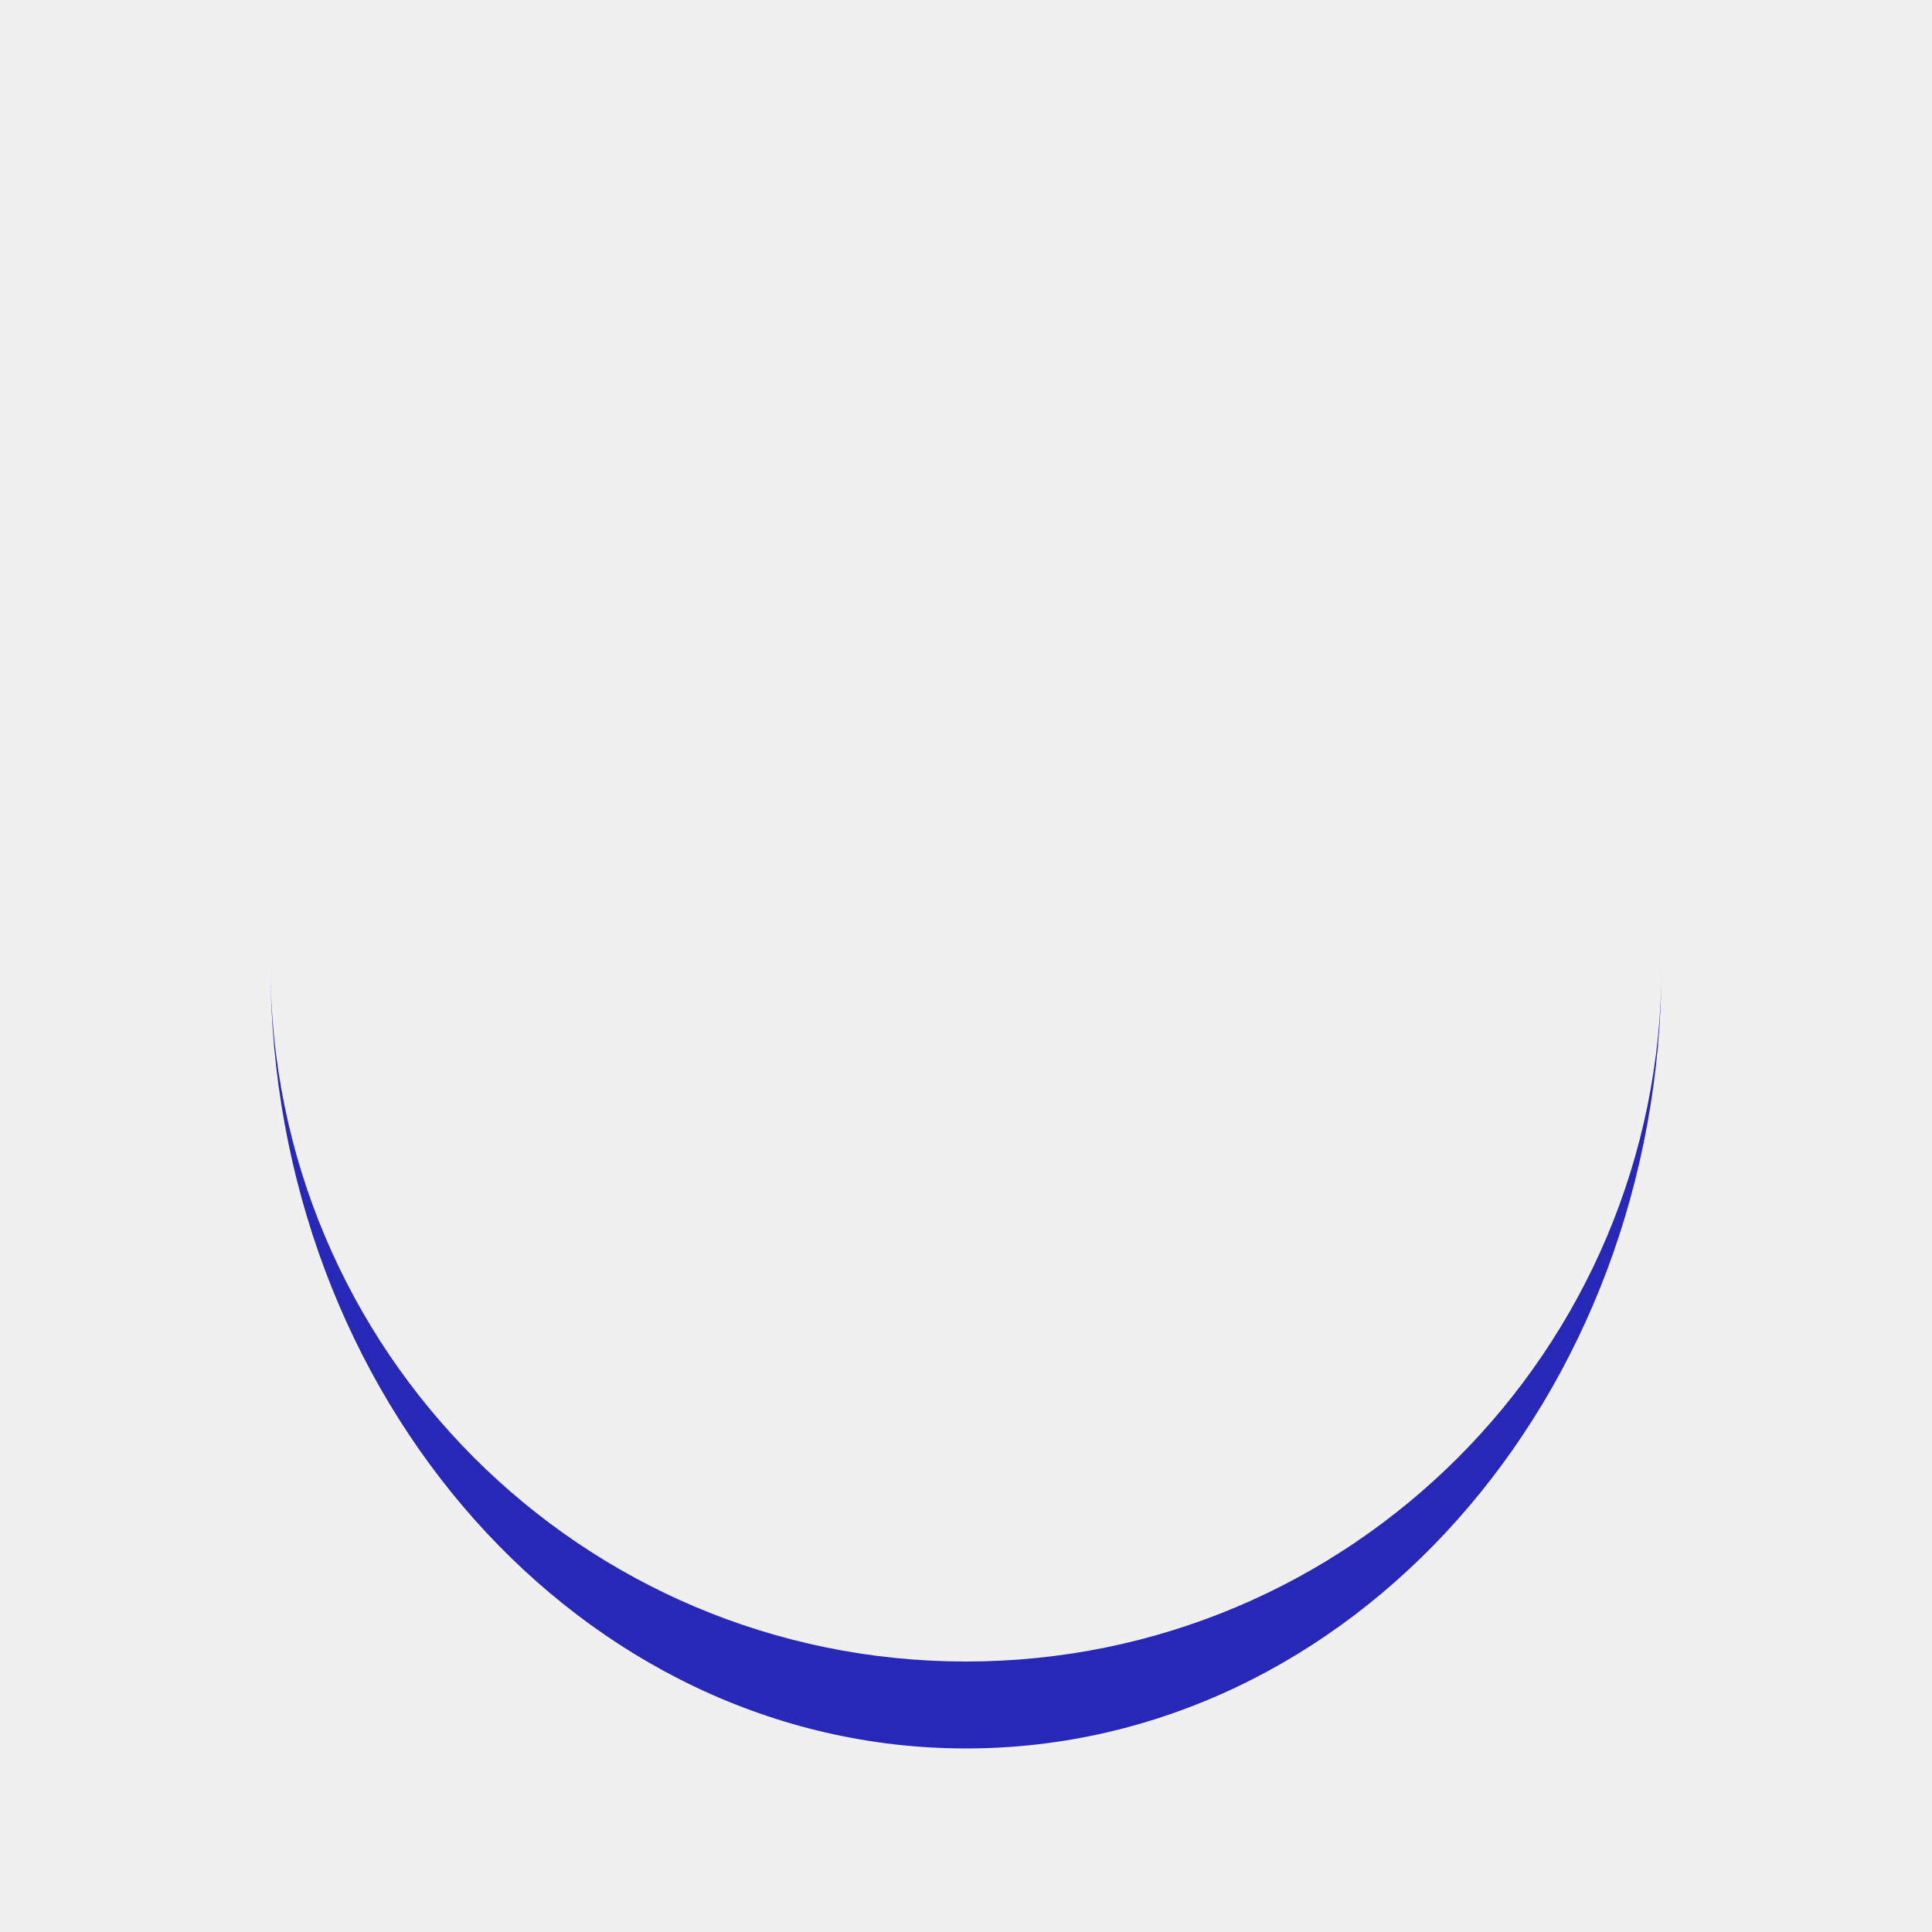
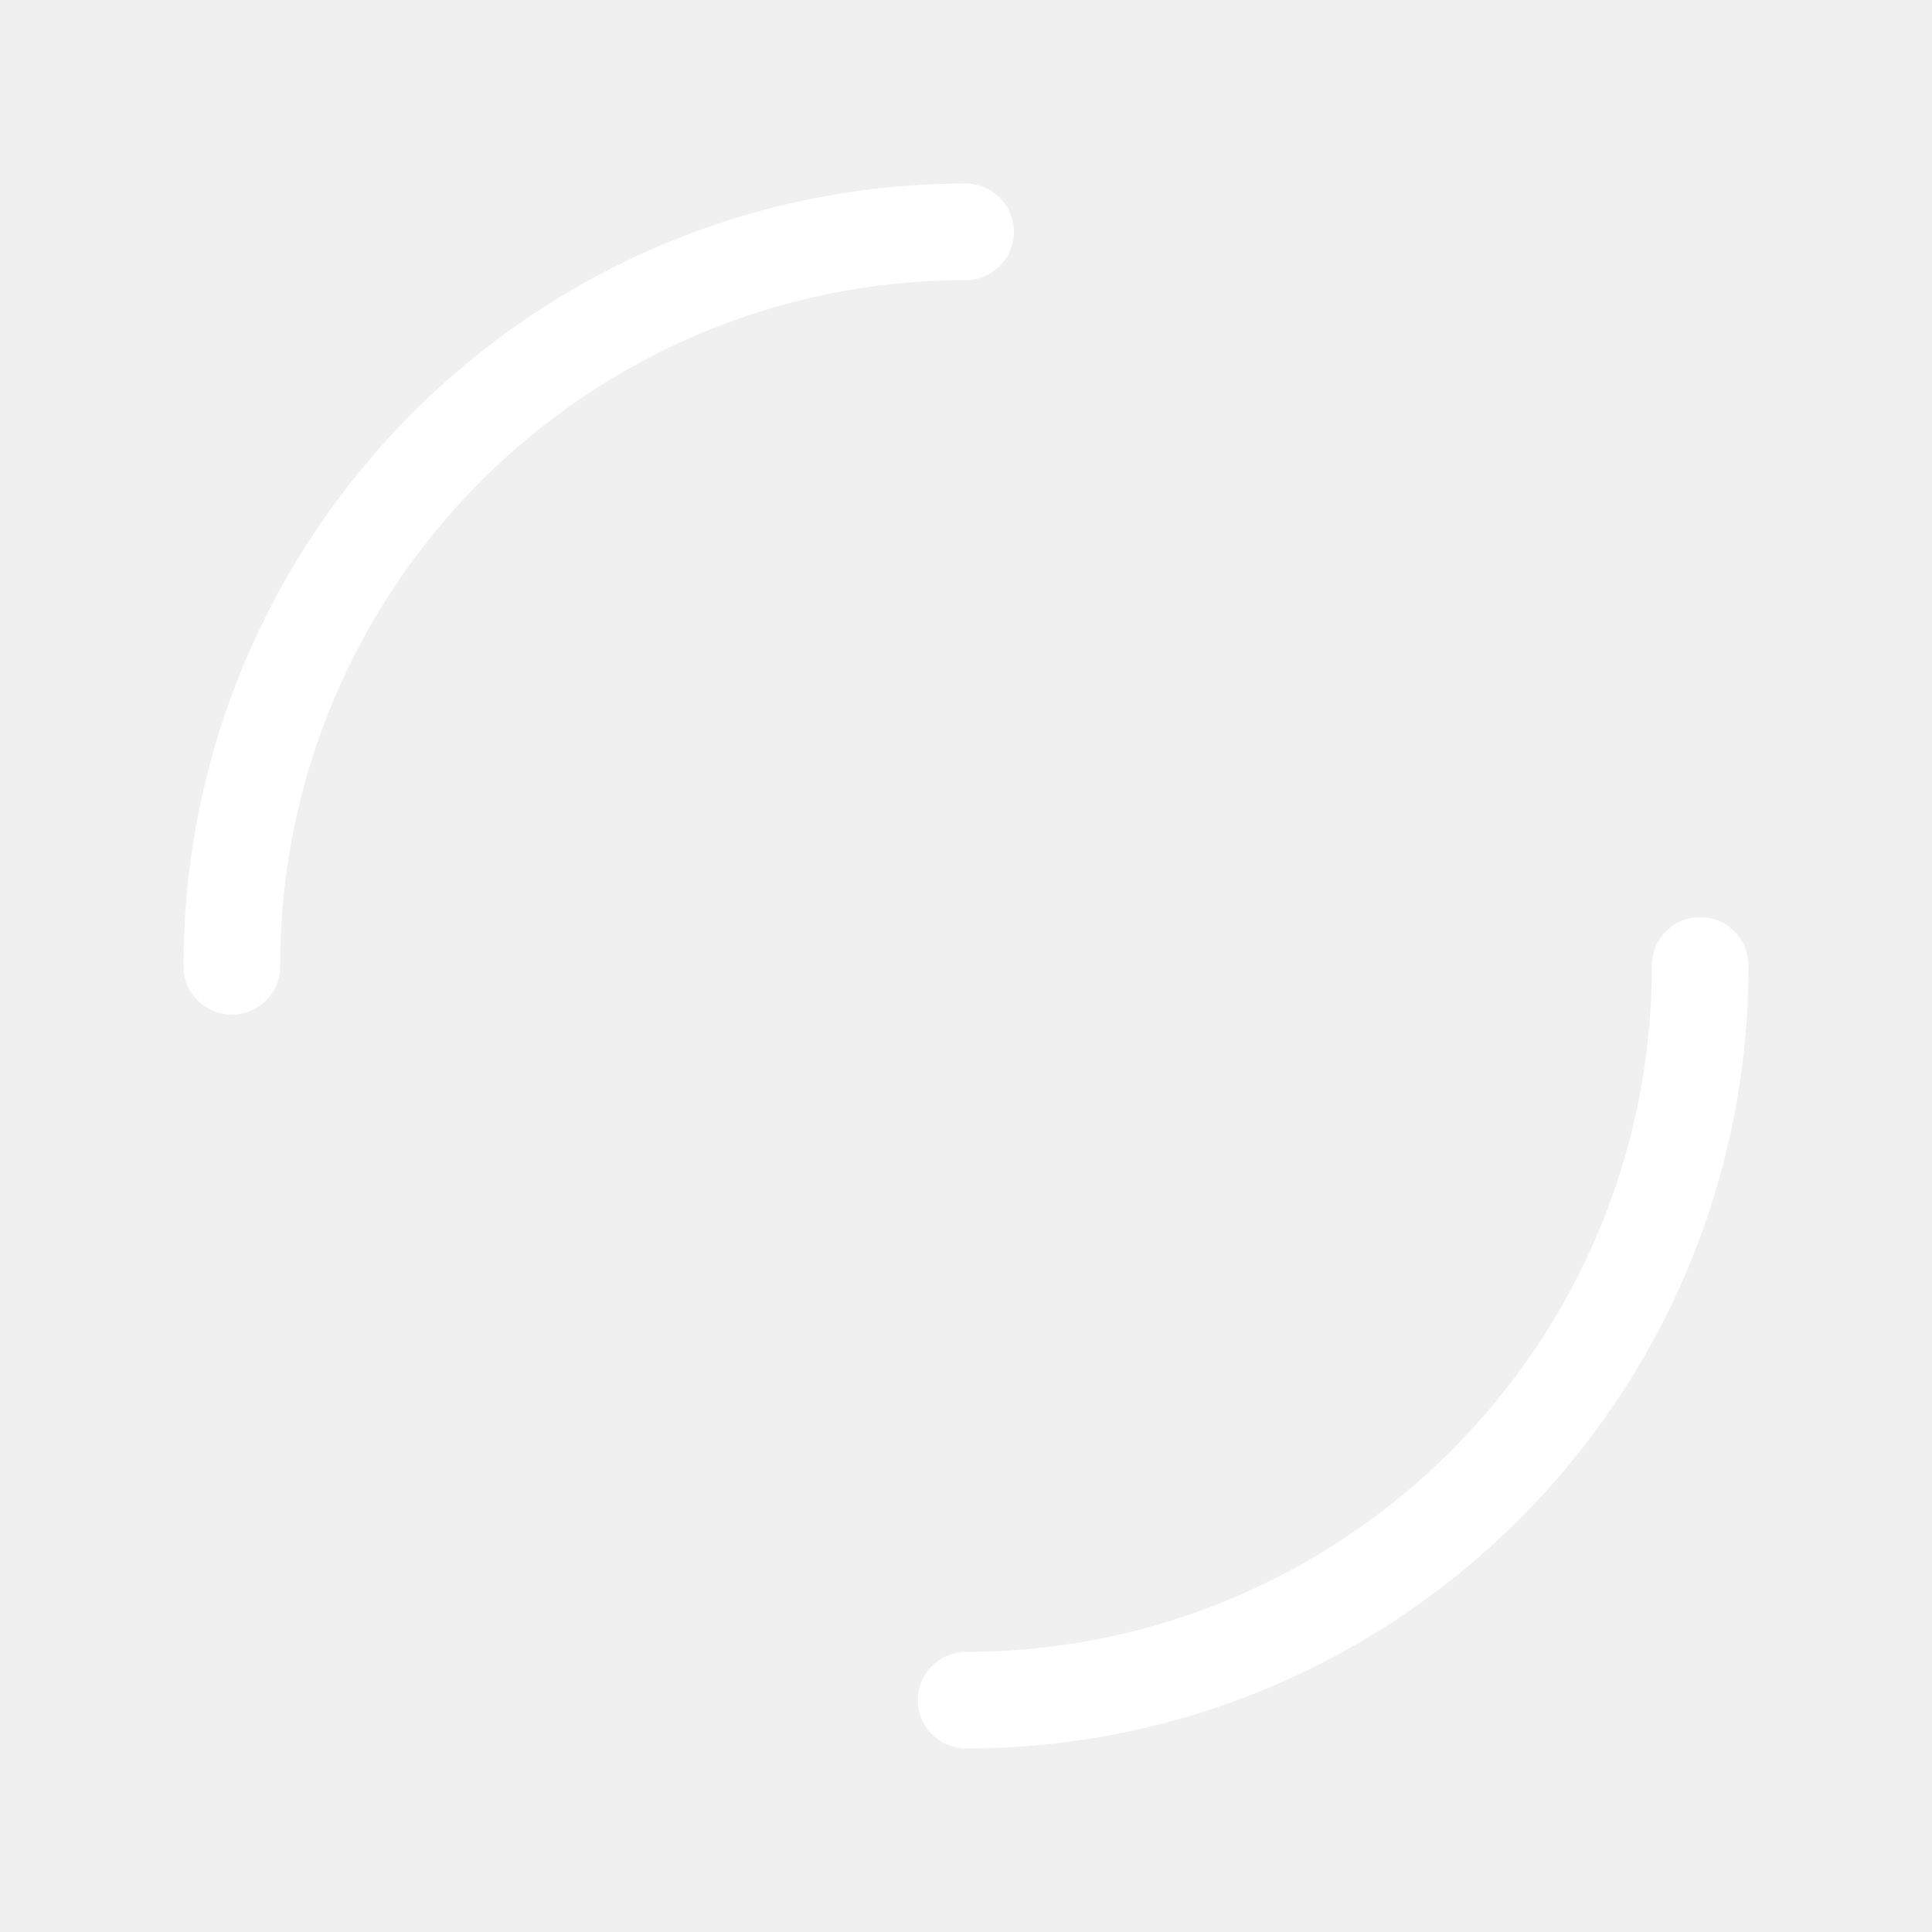
- <svg xmlns="http://www.w3.org/2000/svg" style="margin: auto; background: rgba(255, 255, 255, 0); display: block; shape-rendering: auto;" width="213px" height="213px" viewBox="0 0 100 100" preserveAspectRatio="xMidYMid">
-   <path d="M14 50A36 36 0 0 0 86 50A36 40.5 0 0 1 14 50" fill="#2728b8" stroke="none">
-     <animateTransform attributeName="transform" type="rotate" dur="0.397s" repeatCount="indefinite" keyTimes="0;1" values="0 50 52.25;360 50 52.25" />
-   </path>
+ <svg xmlns="http://www.w3.org/2000/svg" style="margin: auto; background: rgba(241, 242, 243, 0); display: block; shape-rendering: auto;" width="207px" height="207px" viewBox="0 0 100 100" preserveAspectRatio="xMidYMid">
+   <circle cx="50" cy="50" r="38" stroke-width="5" stroke="#ffffff" stroke-dasharray="59.69 59.69" fill="none" stroke-linecap="round">
+     <animateTransform attributeName="transform" type="rotate" repeatCount="indefinite" dur="0.513s" keyTimes="0;1" values="0 50 50;360 50 50" />
+   </circle>
</svg>
